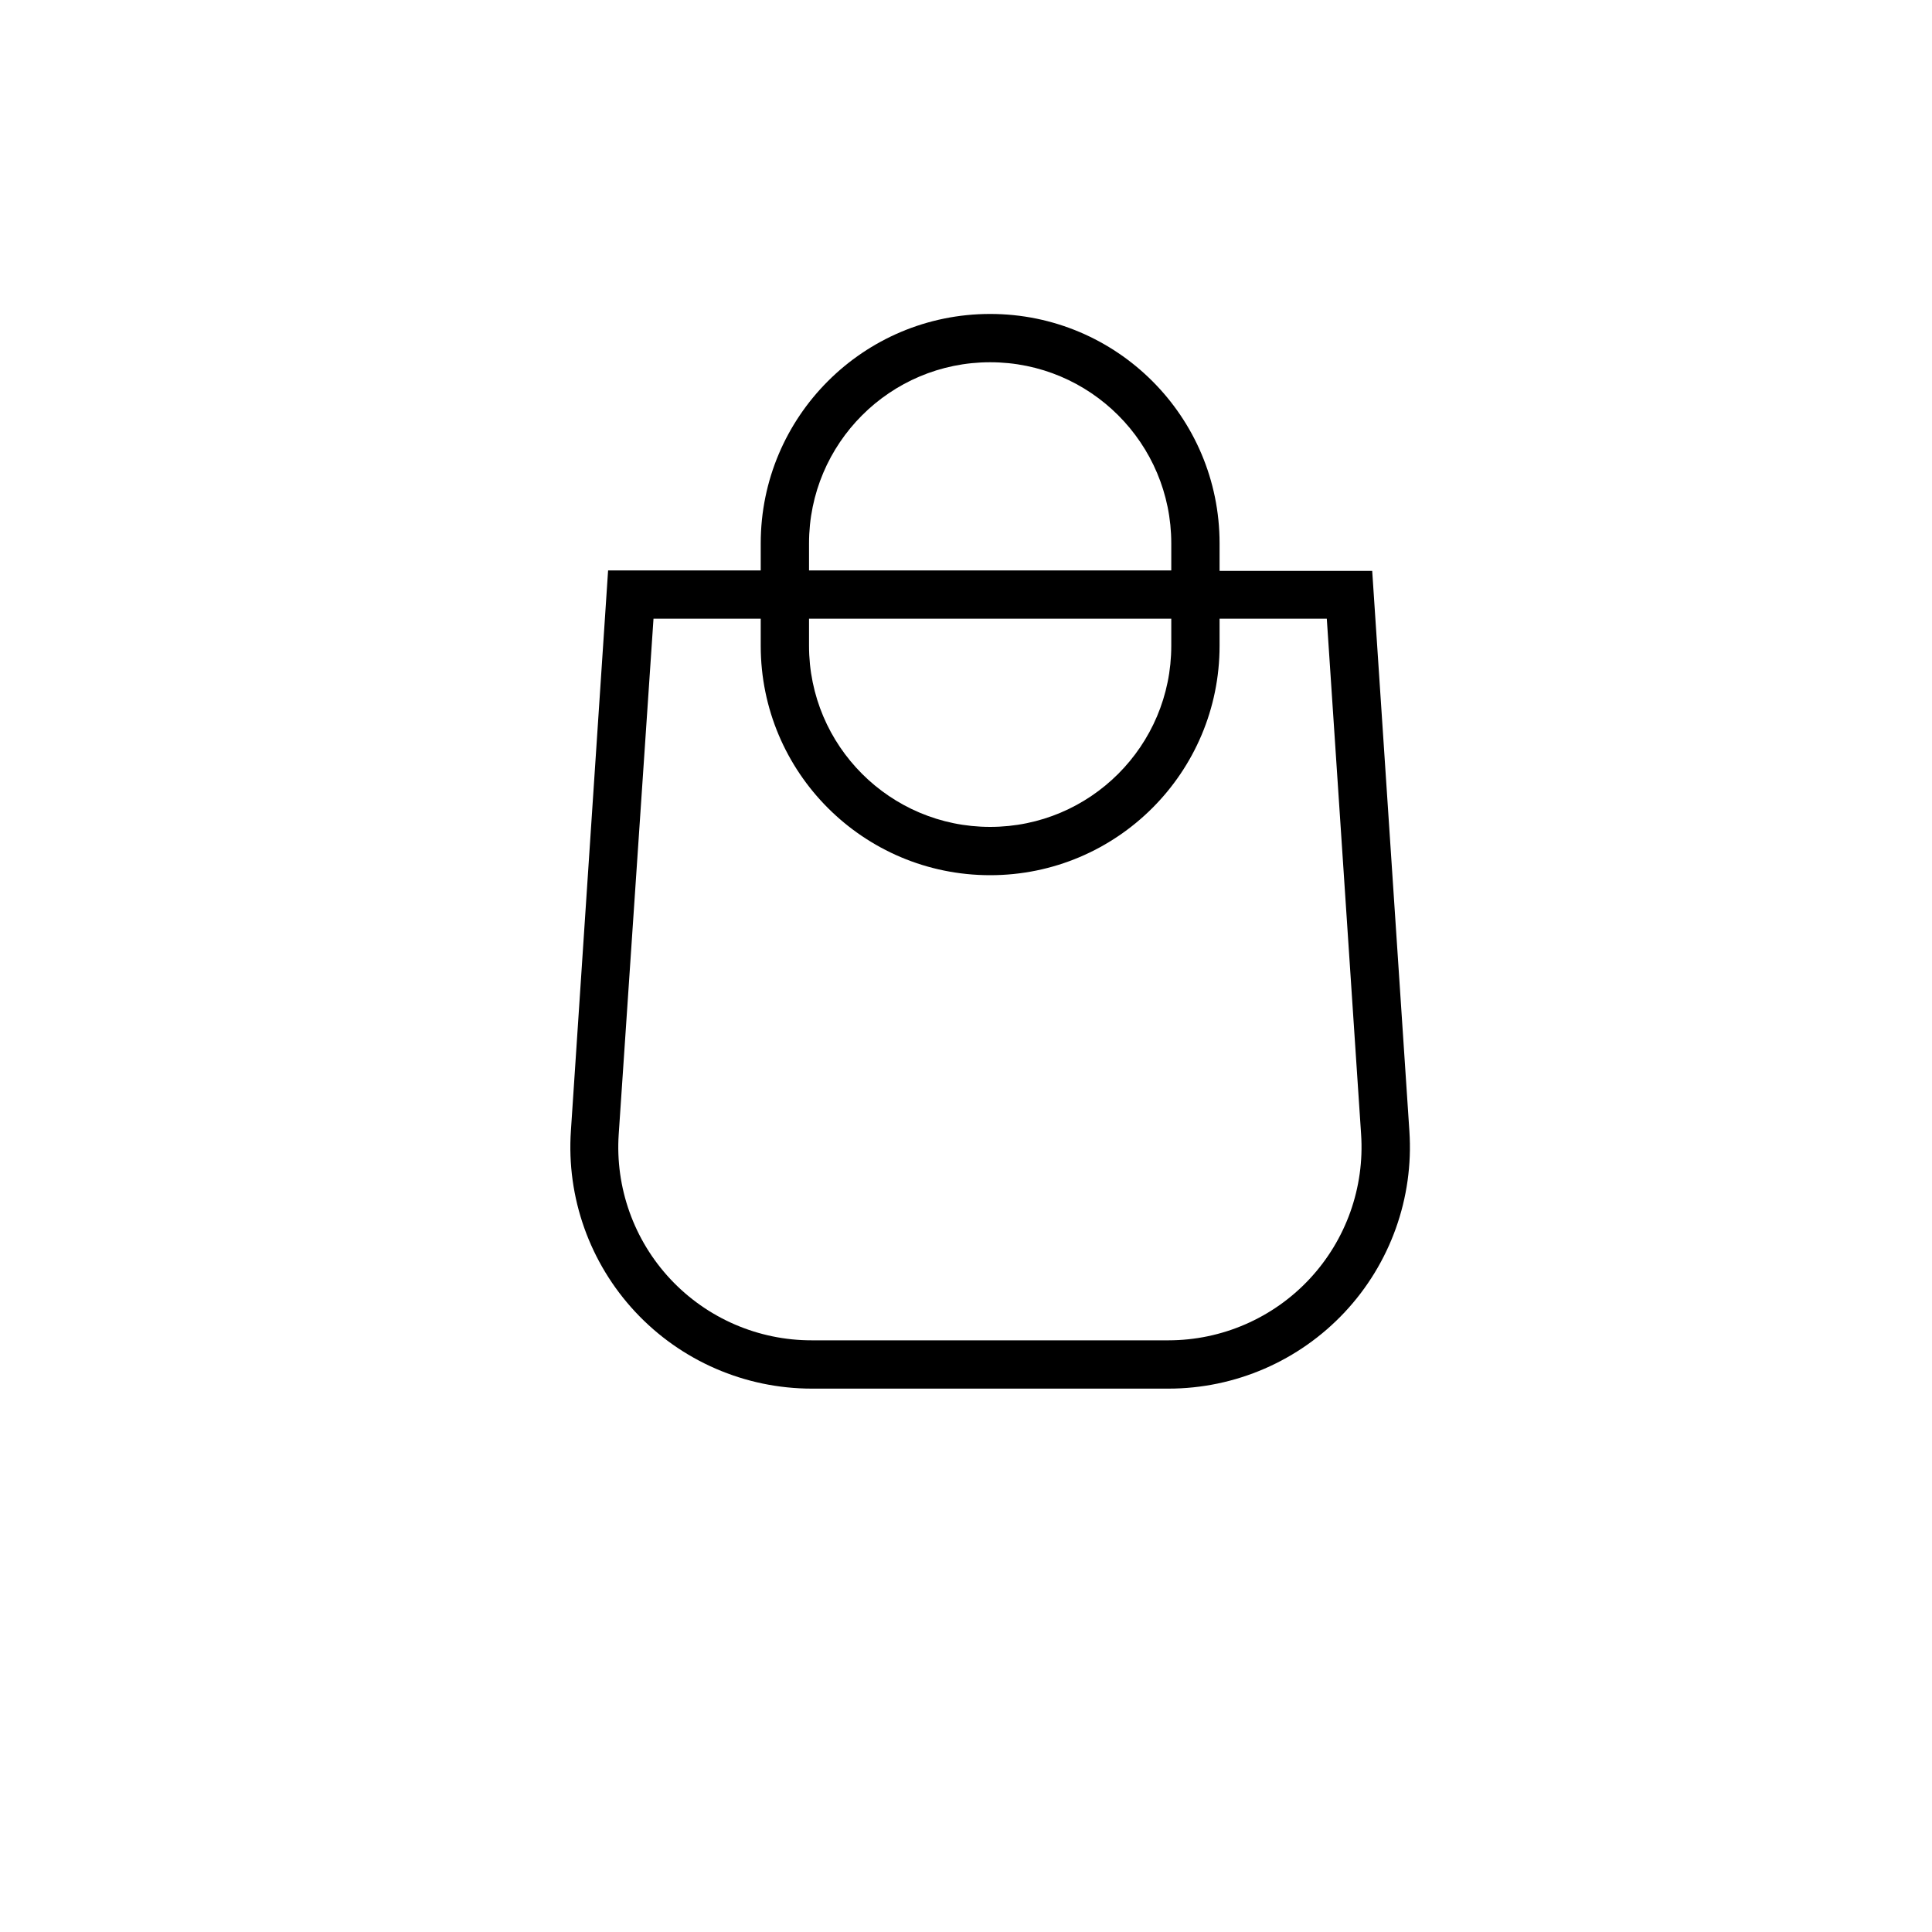
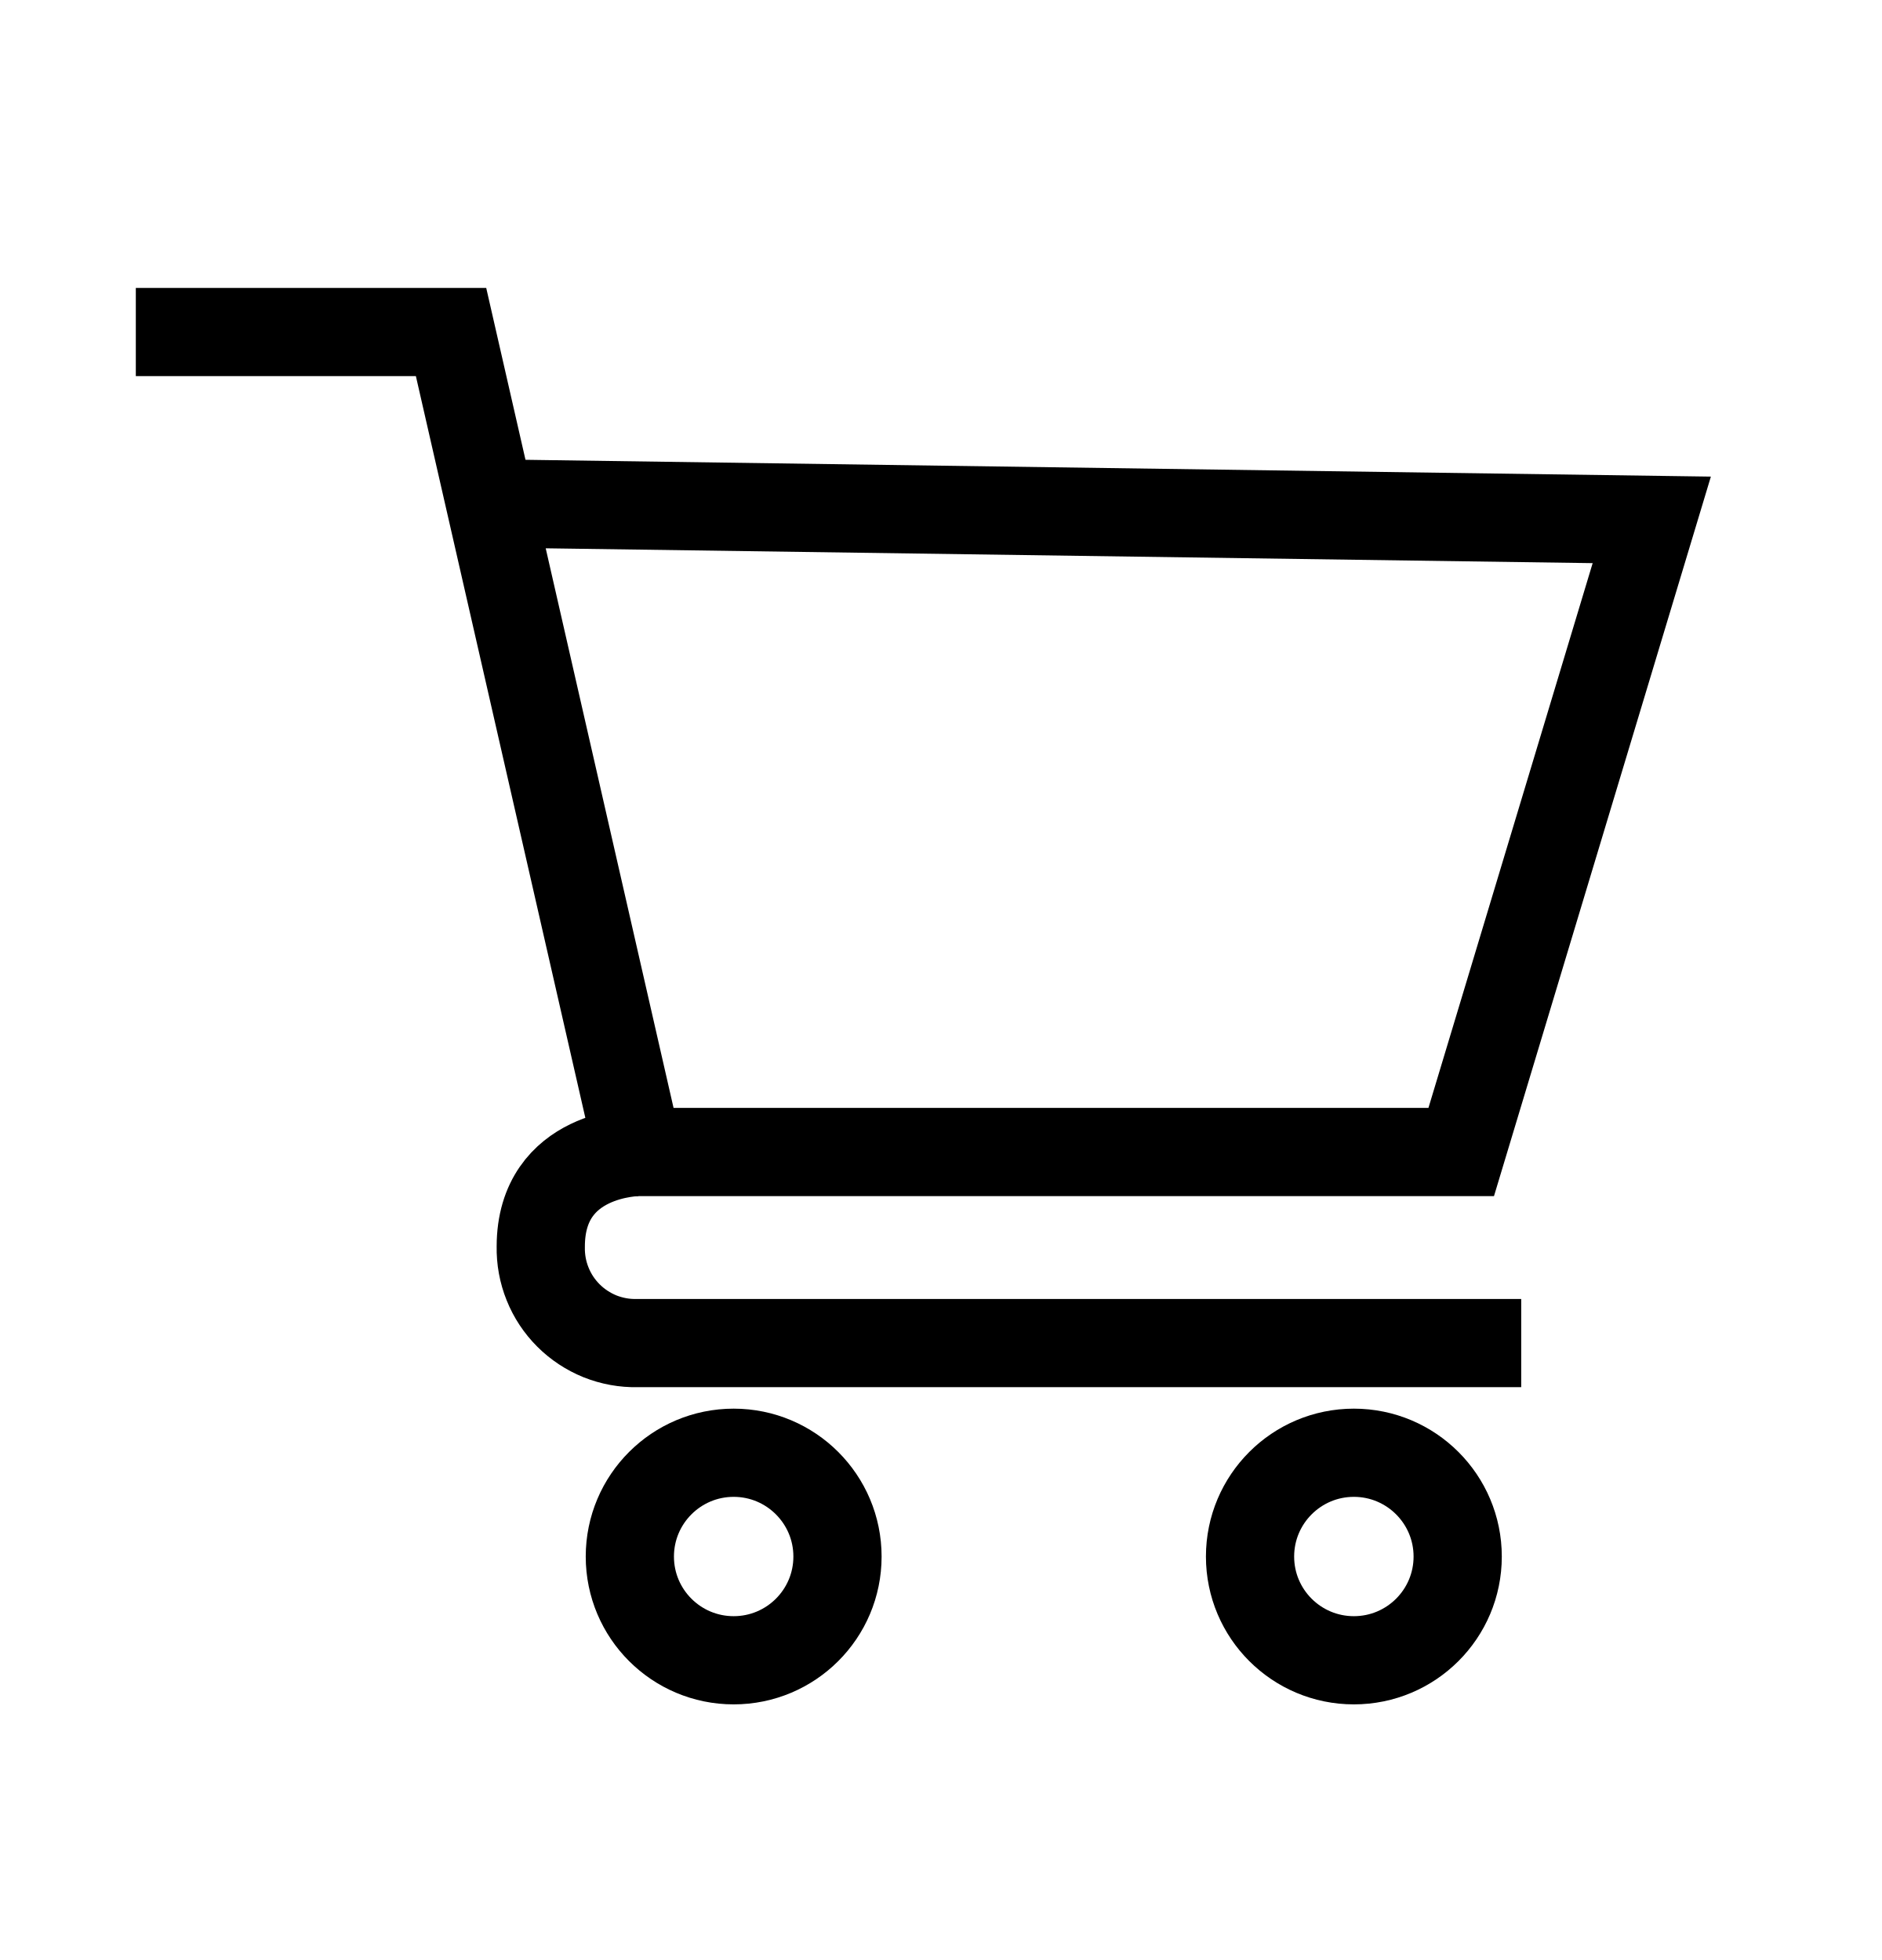
- <svg xmlns="http://www.w3.org/2000/svg" fill="none" class="icon icon-cart" viewBox="0 0 40 40">
-   <path fill="currentColor" fill-rule="evenodd" d="M20.5 6.5a4.75 4.75 0 0 0-4.75 4.75v.56h-3.16l-.77 11.6a5 5 0 0 0 4.99 5.34h7.38a5 5 0 0 0 4.99-5.33l-.77-11.6h-3.16v-.57A4.75 4.75 0 0 0 20.5 6.5m3.75 5.31v-.56a3.75 3.75 0 1 0-7.5 0v.56zm-7.5 1h7.5v.56a3.75 3.75 0 1 1-7.5 0zm-1 0v.56a4.75 4.75 0 1 0 9.5 0v-.56h2.22l.71 10.67a4 4 0 0 1-3.99 4.27h-7.38a4 4 0 0 1-4-4.27l.72-10.67z" />
+ <svg xmlns="http://www.w3.org/2000/svg" width="24" height="25" viewBox="0 0 24 25" fill="none">
+   <path d="M1.732 4.235H5.752L8.141 14.694H18.634L21.064 6.631L6.251 6.421" stroke="black" stroke-width="1.125" />
+   <path d="M19.399 17.131H8.126C7.964 17.135 7.802 17.105 7.651 17.045C7.501 16.984 7.364 16.894 7.249 16.779C7.134 16.664 7.043 16.527 6.983 16.376C6.922 16.225 6.893 16.064 6.896 15.901C6.896 14.694 8.141 14.694 8.141 14.694" stroke="black" stroke-width="1.125" />
+   <path d="M9.356 21.177C10.087 21.177 10.68 20.585 10.68 19.854C10.68 19.123 10.087 18.53 9.356 18.53C8.625 18.53 8.032 19.123 8.032 19.854C8.032 20.585 8.625 21.177 9.356 21.177Z" stroke="black" stroke-width="1.125" />
+   <path d="M17.265 21.177C17.996 21.177 18.589 20.585 18.589 19.854C18.589 19.123 17.996 18.53 17.265 18.53C16.534 18.53 15.941 19.123 15.941 19.854C15.941 20.585 16.534 21.177 17.265 21.177Z" stroke="black" stroke-width="1.125" />
</svg>
